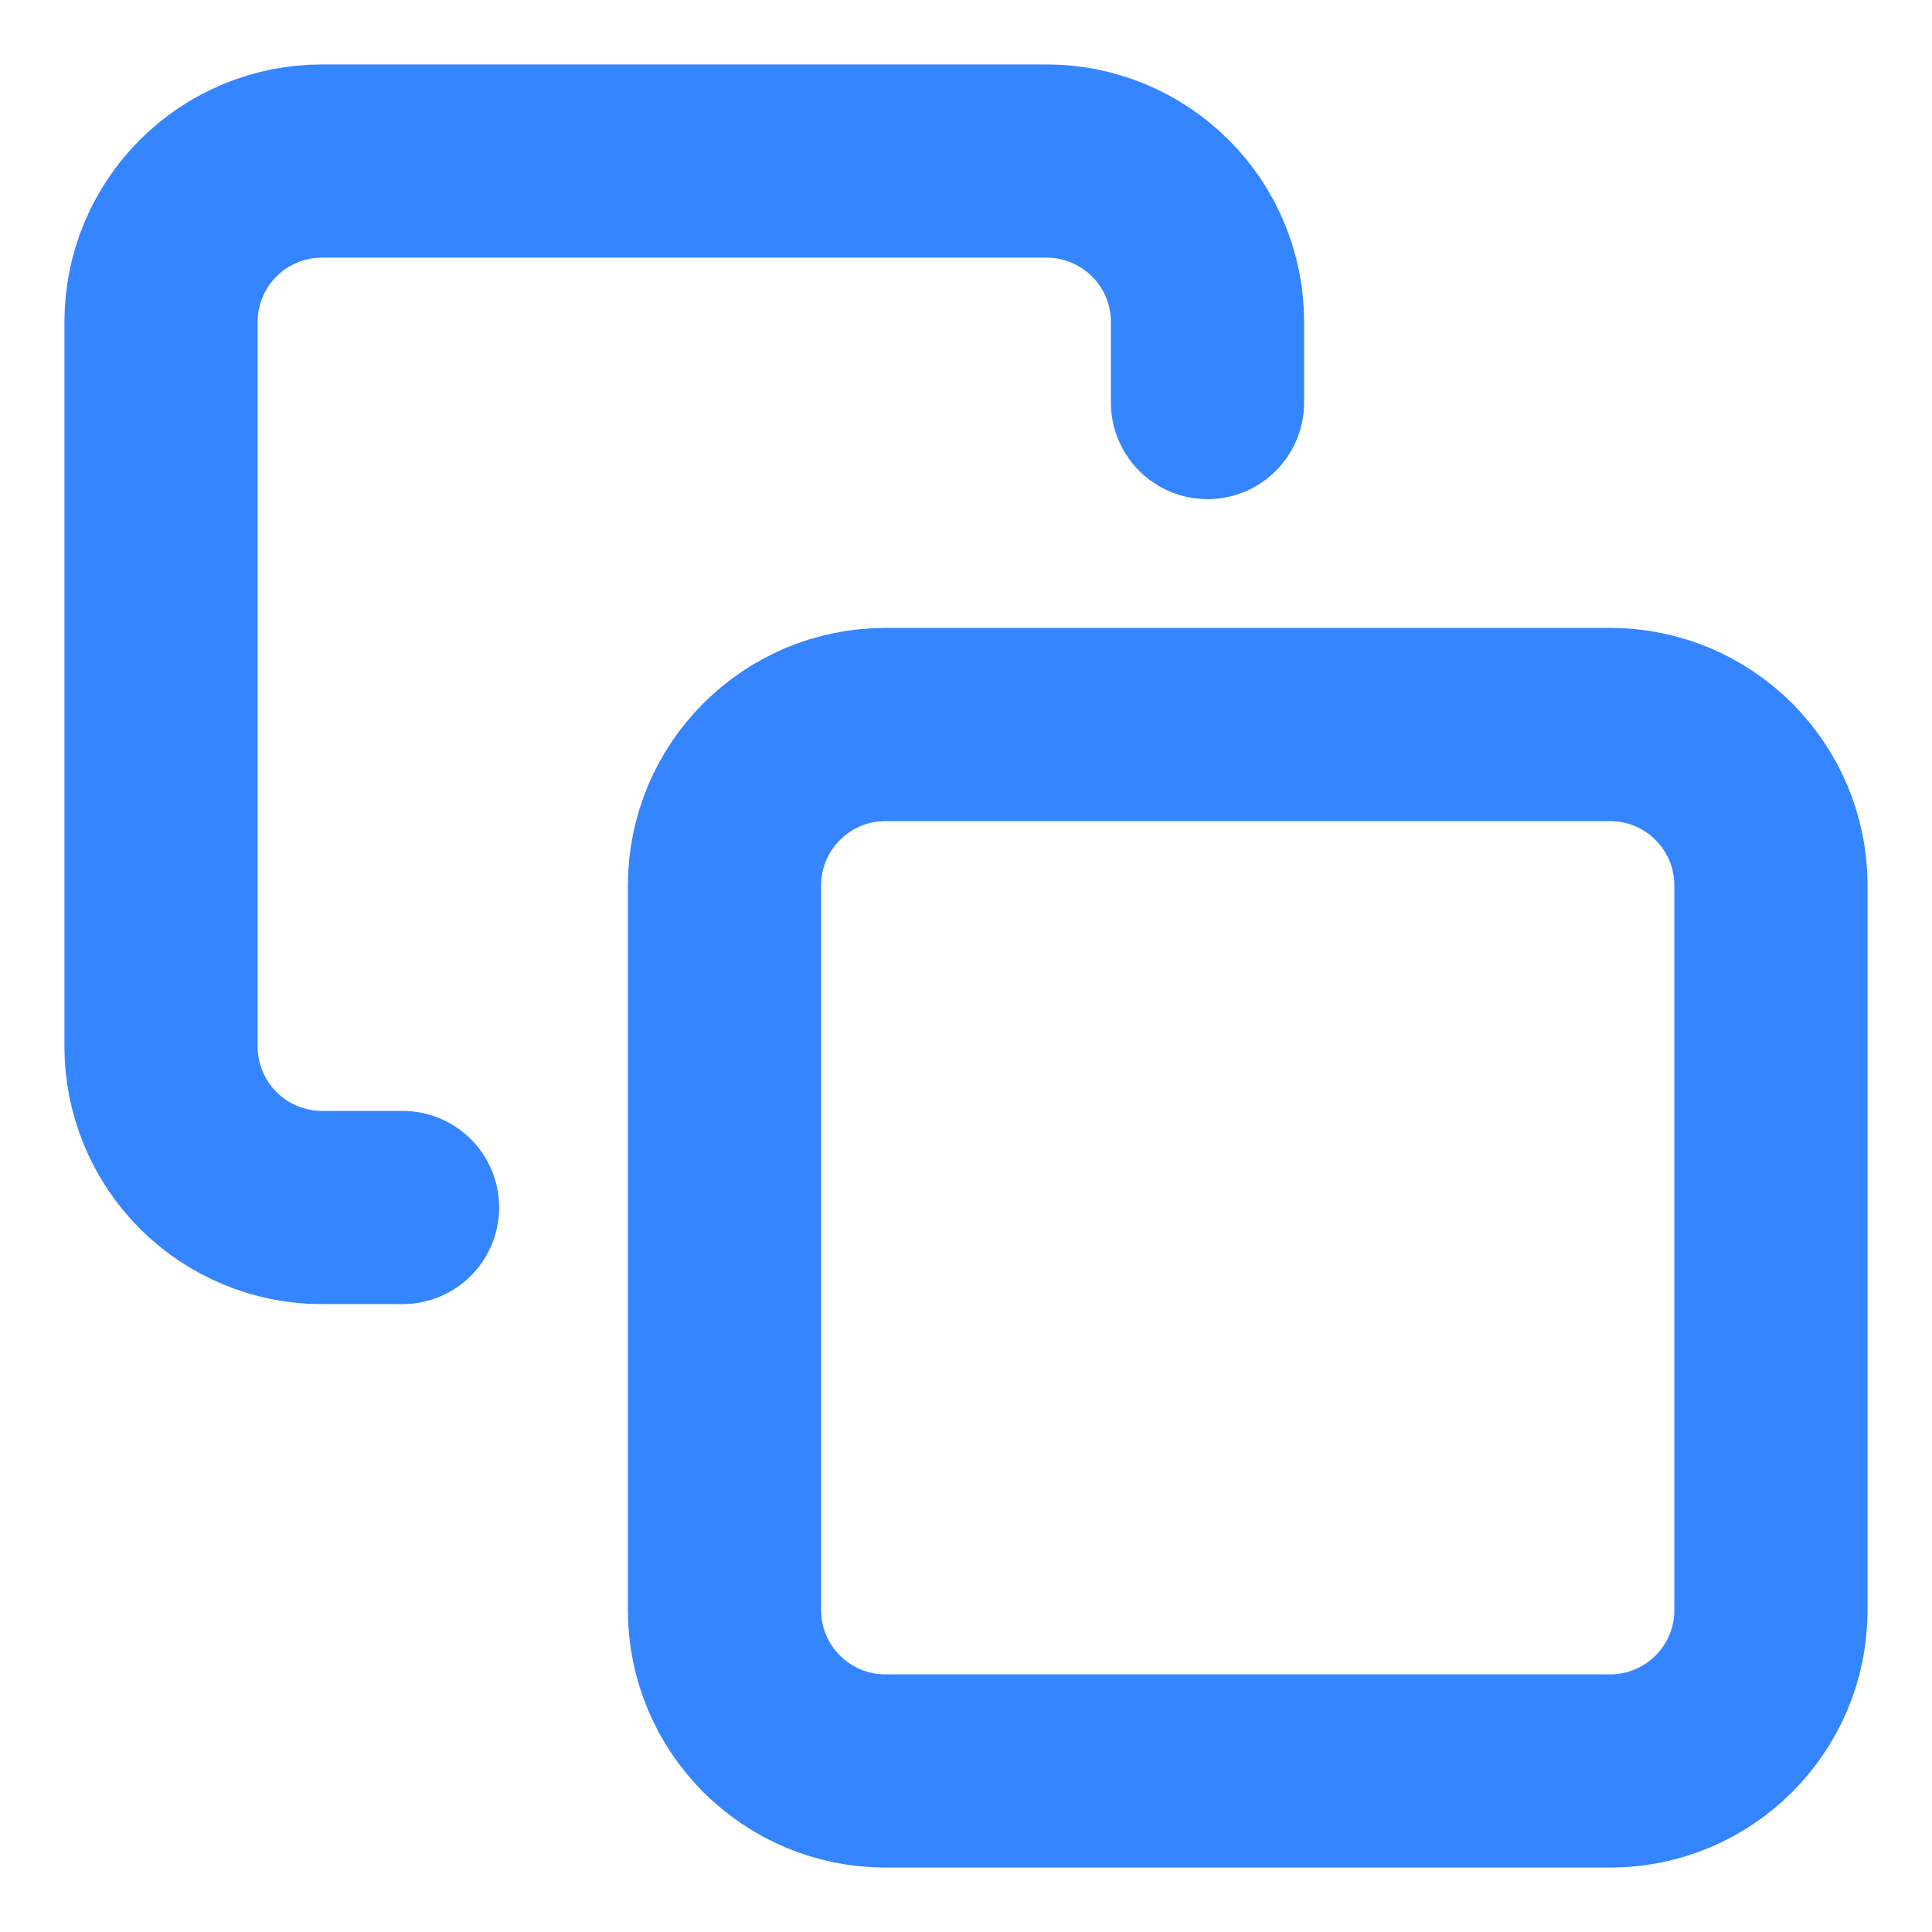
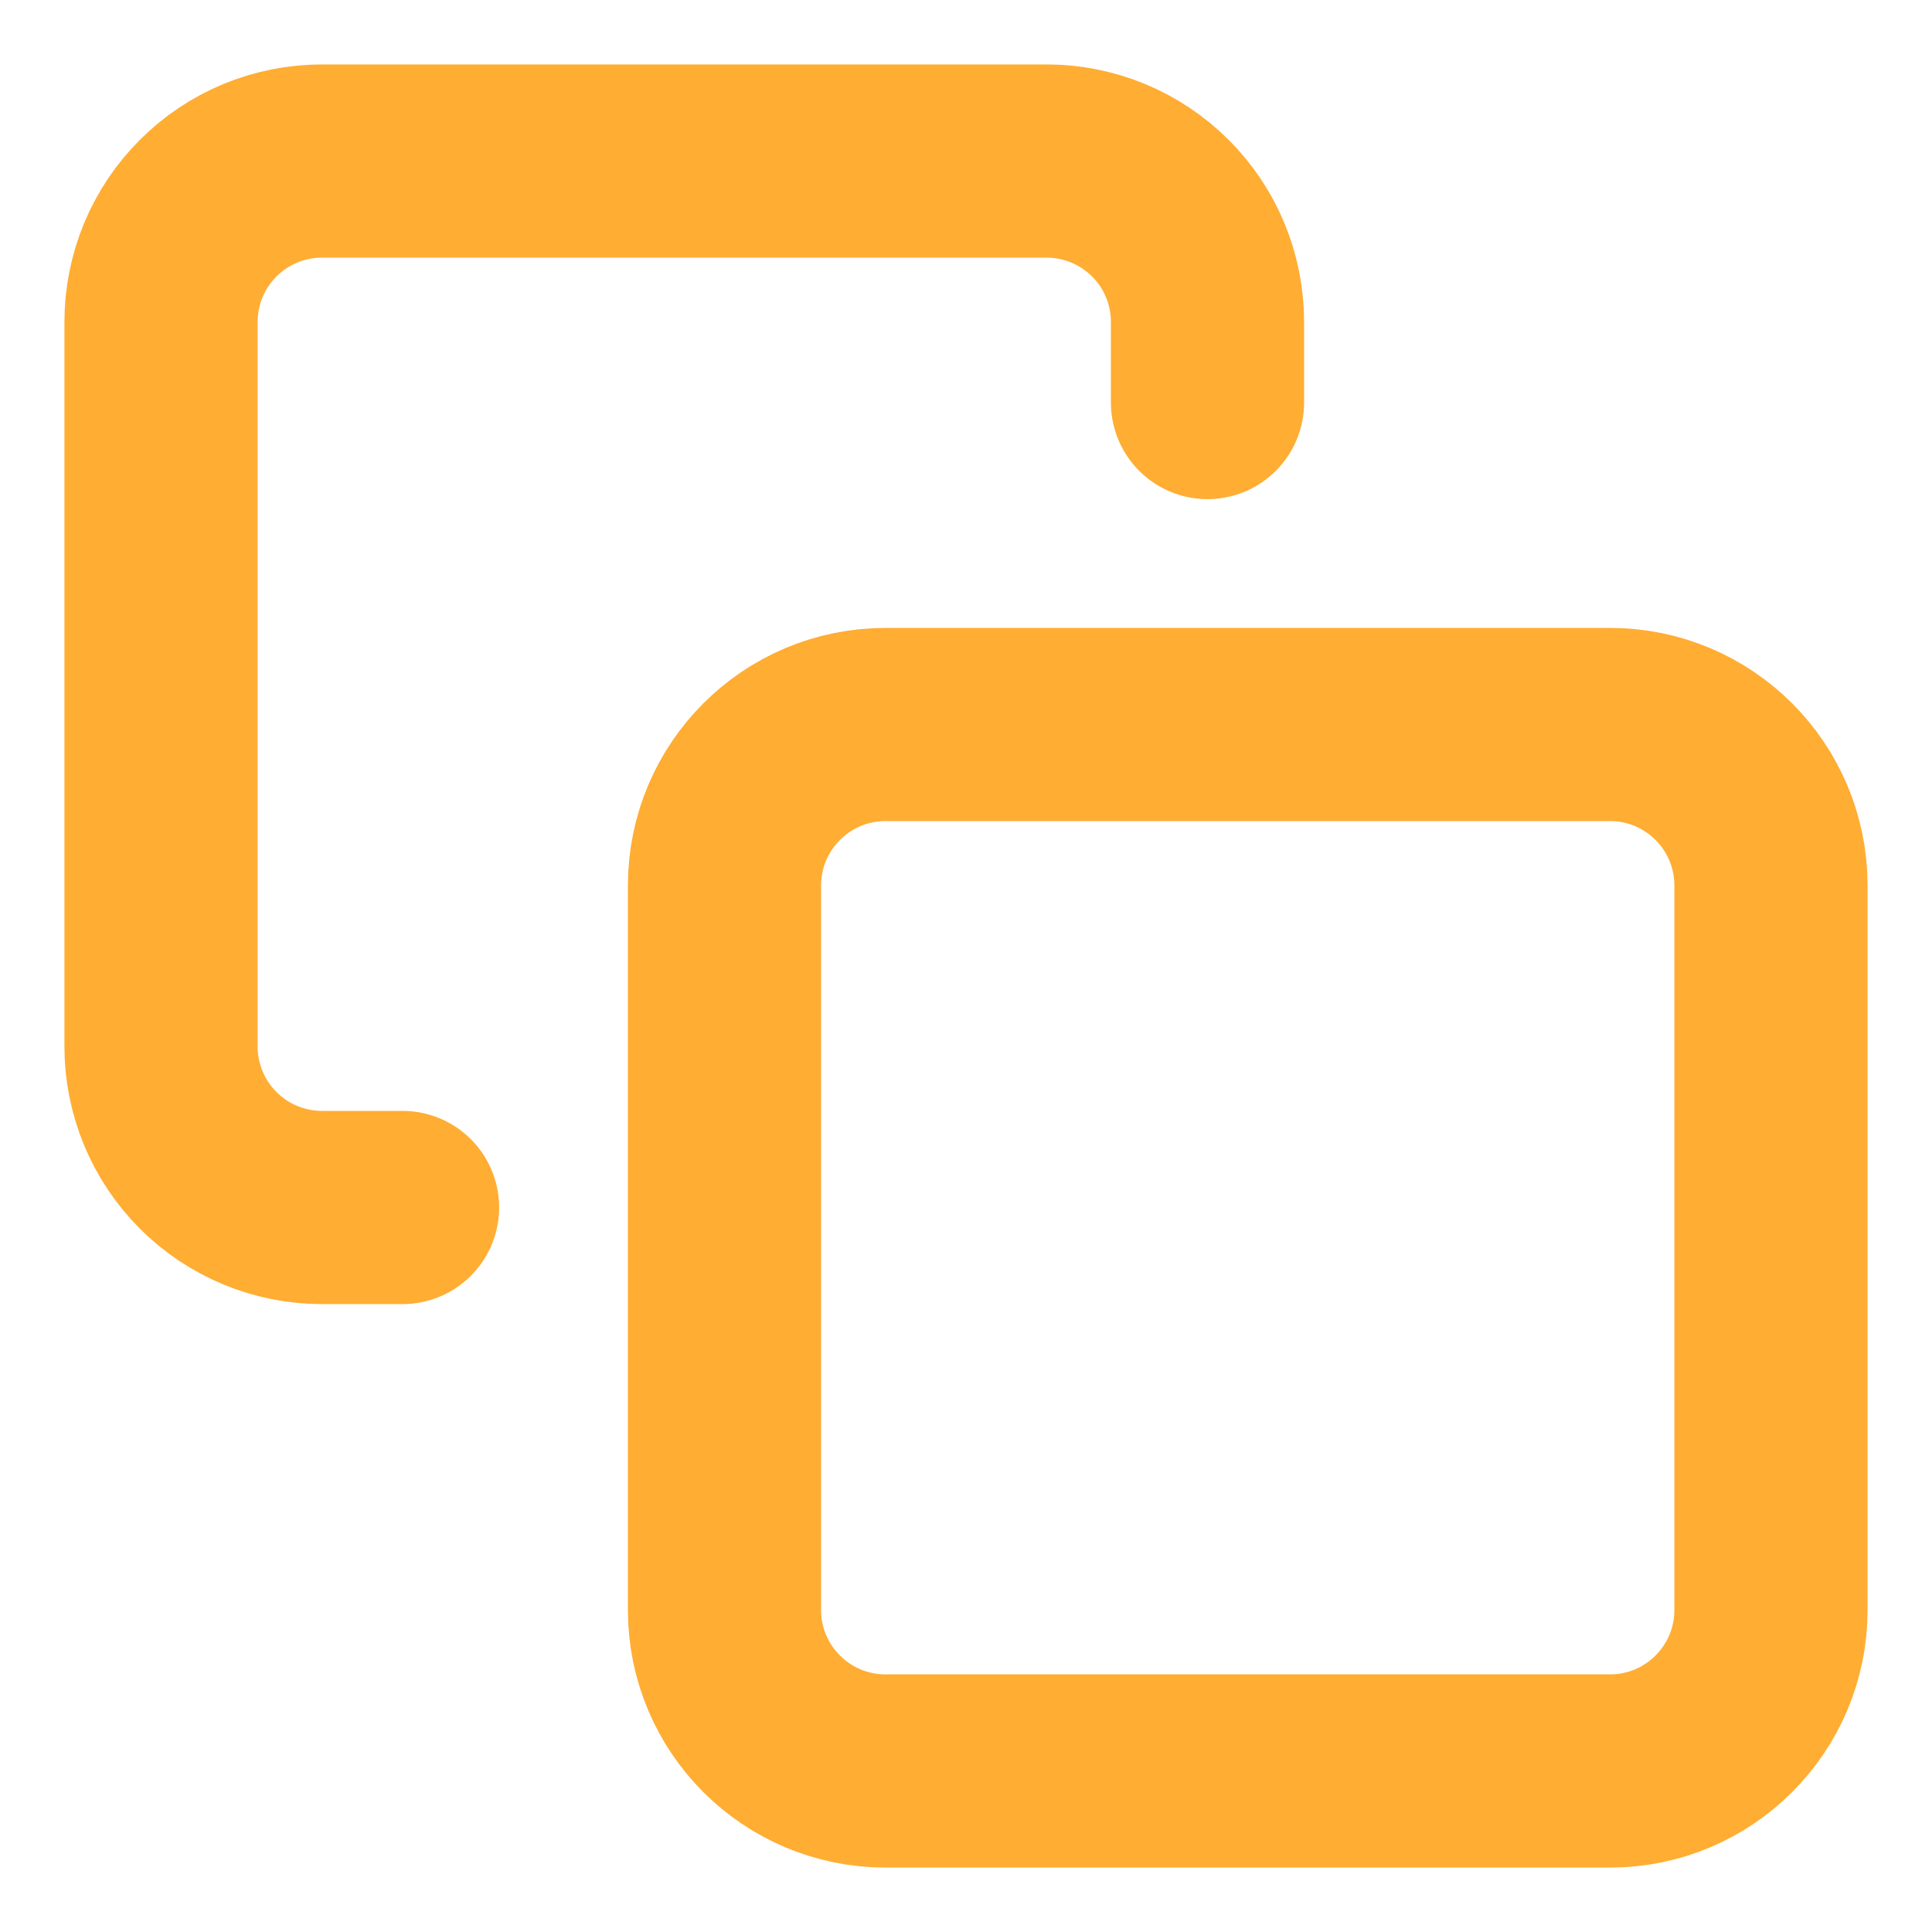
<svg xmlns="http://www.w3.org/2000/svg" width="20" height="20" viewBox="0 0 20 20" fill="none">
-   <path d="M16.667 7.5H9.167C8.246 7.5 7.5 8.246 7.5 9.167V16.667C7.5 17.587 8.246 18.333 9.167 18.333H16.667C17.587 18.333 18.333 17.587 18.333 16.667V9.167C18.333 8.246 17.587 7.5 16.667 7.5Z" stroke="#3485FF" stroke-width="2" stroke-linecap="round" stroke-linejoin="round" />
-   <path d="M4.167 12.5H3.333C2.891 12.5 2.467 12.324 2.155 12.012C1.842 11.699 1.667 11.275 1.667 10.833V3.333C1.667 2.891 1.842 2.467 2.155 2.155C2.467 1.842 2.891 1.667 3.333 1.667H10.833C11.275 1.667 11.699 1.842 12.012 2.155C12.325 2.467 12.5 2.891 12.5 3.333V4.167" stroke="#3485FF" stroke-width="2" stroke-linecap="round" stroke-linejoin="round" />
+   <path d="M16.667 7.5H9.167C8.246 7.5 7.5 8.246 7.5 9.167V16.667C7.5 17.587 8.246 18.333 9.167 18.333H16.667C17.587 18.333 18.333 17.587 18.333 16.667V9.167C18.333 8.246 17.587 7.5 16.667 7.5Z" stroke="#ffad33" stroke-width="2" stroke-linecap="round" stroke-linejoin="round" />
+   <path d="M4.167 12.5H3.333C2.891 12.5 2.467 12.324 2.155 12.012C1.842 11.699 1.667 11.275 1.667 10.833V3.333C1.667 2.891 1.842 2.467 2.155 2.155C2.467 1.842 2.891 1.667 3.333 1.667H10.833C11.275 1.667 11.699 1.842 12.012 2.155C12.325 2.467 12.5 2.891 12.5 3.333V4.167" stroke="#ffad33" stroke-width="2" stroke-linecap="round" stroke-linejoin="round" />
</svg>
